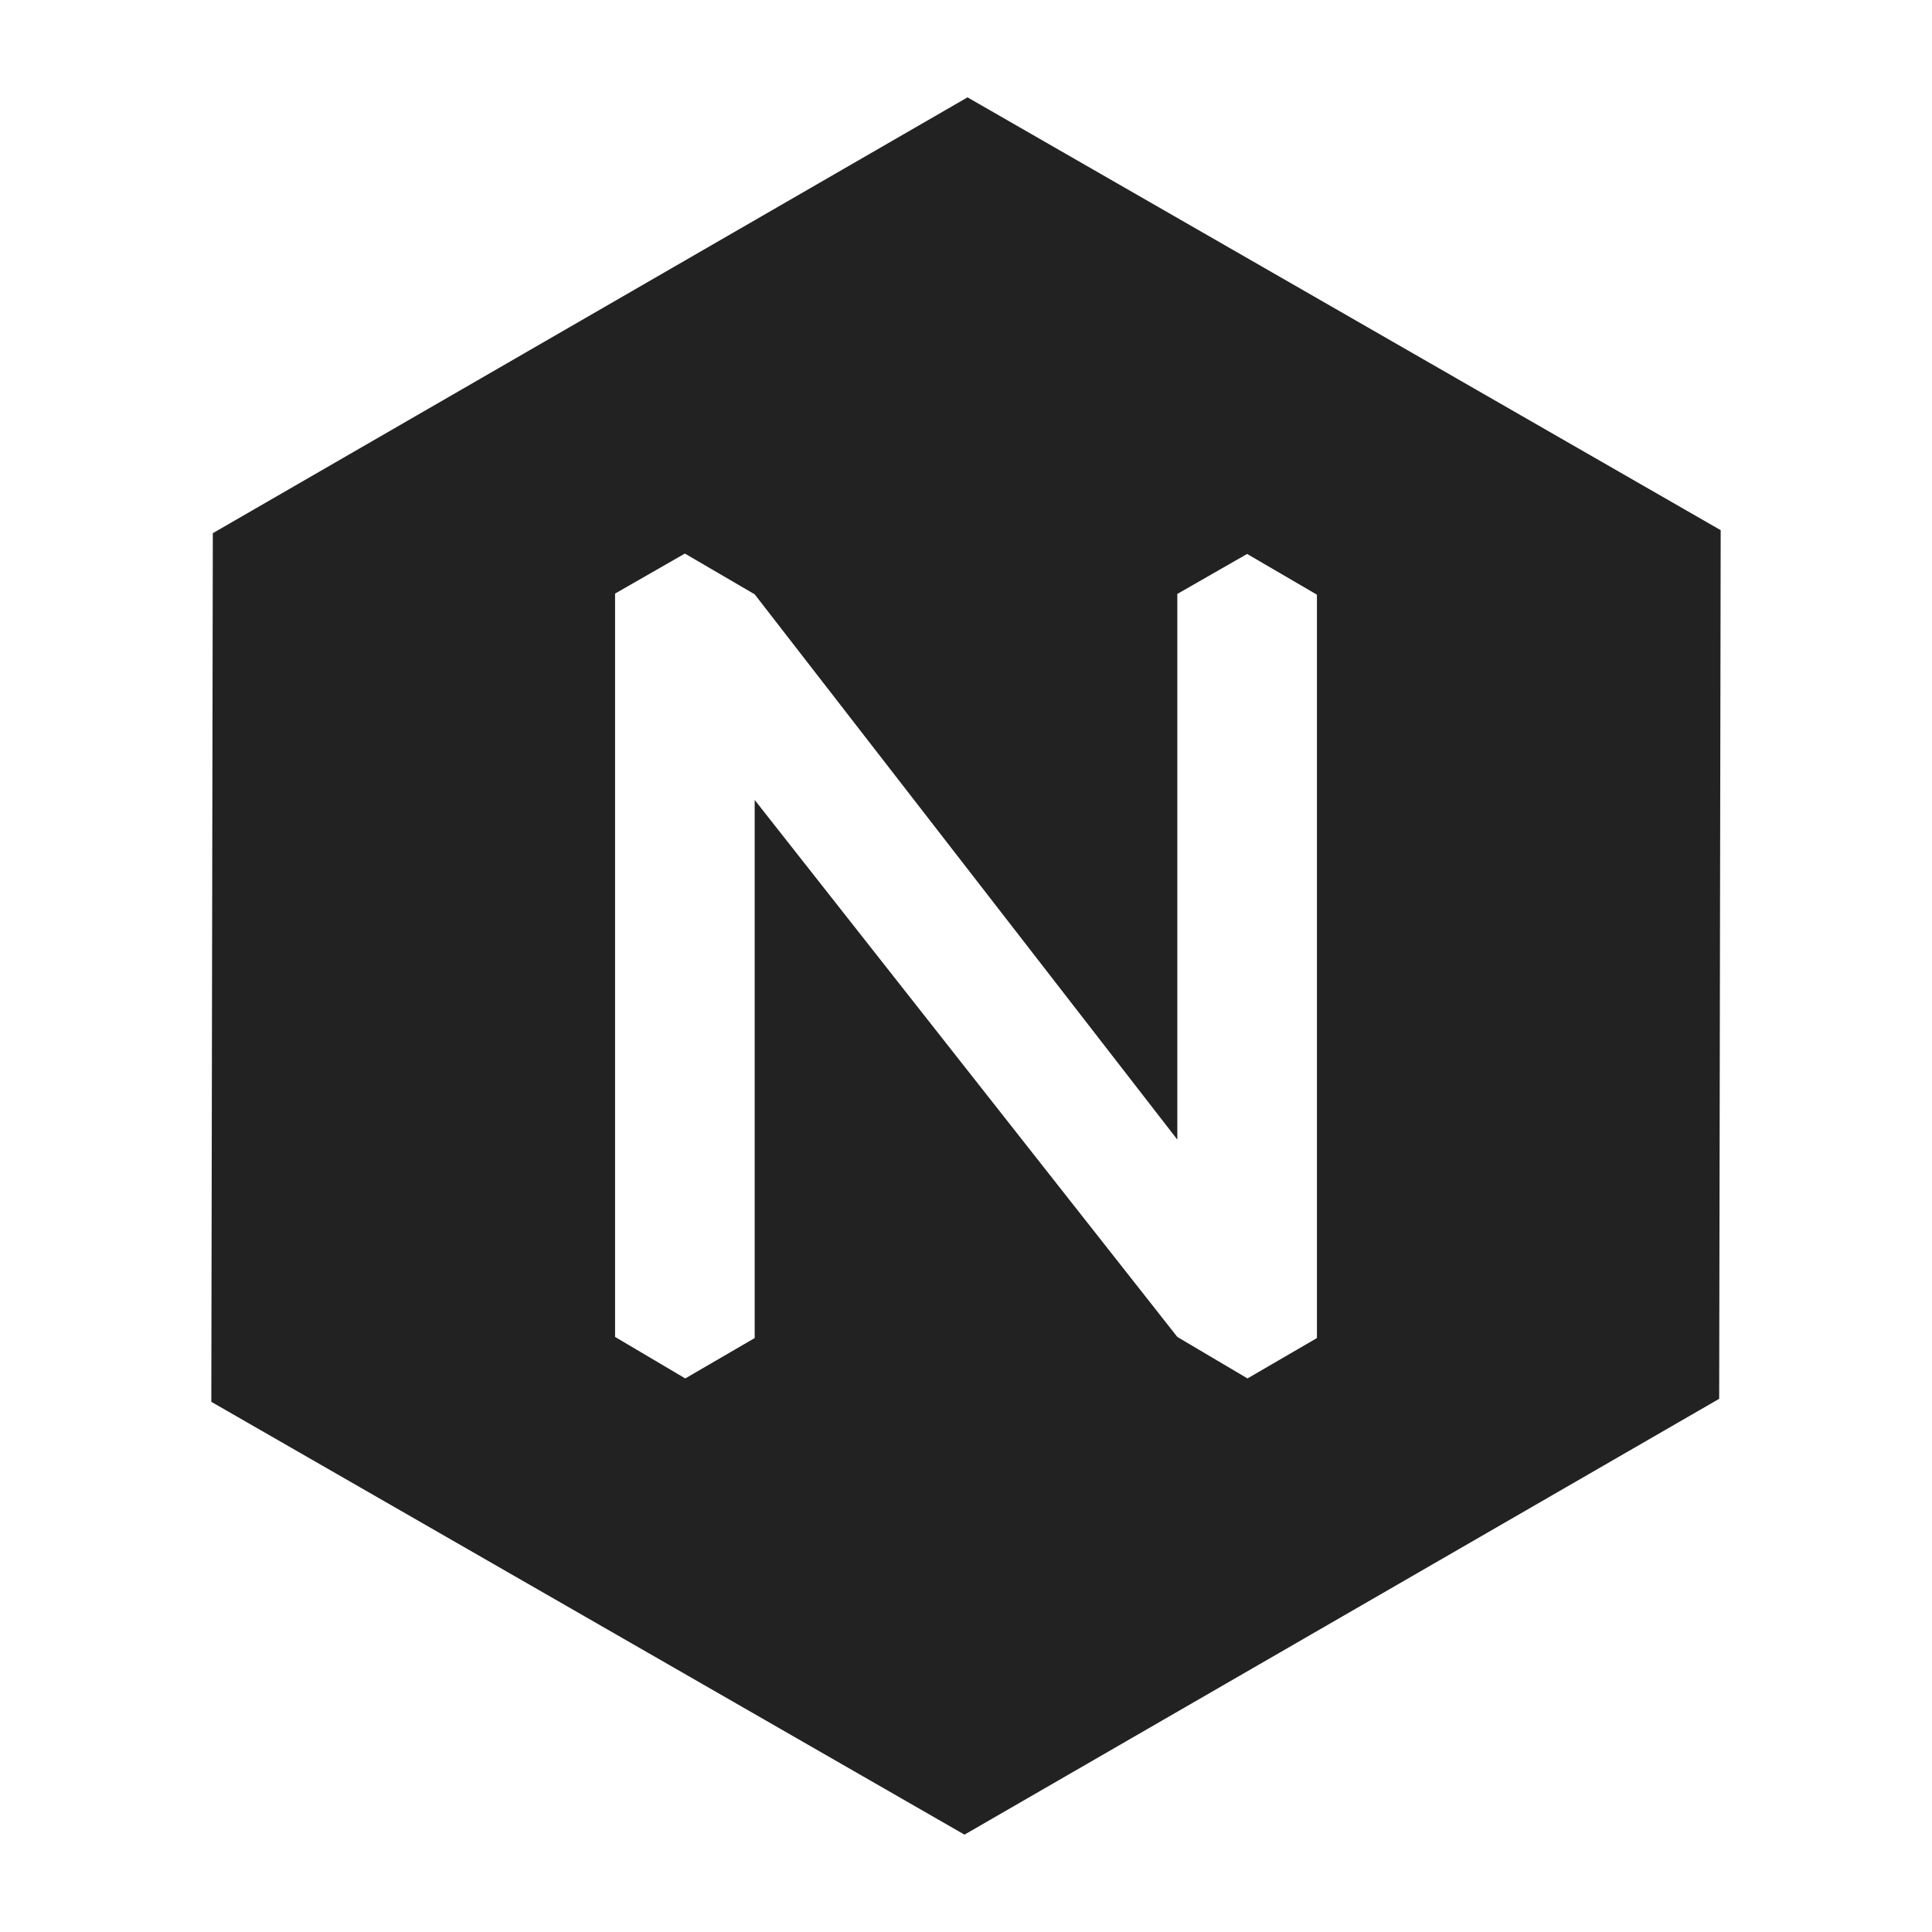
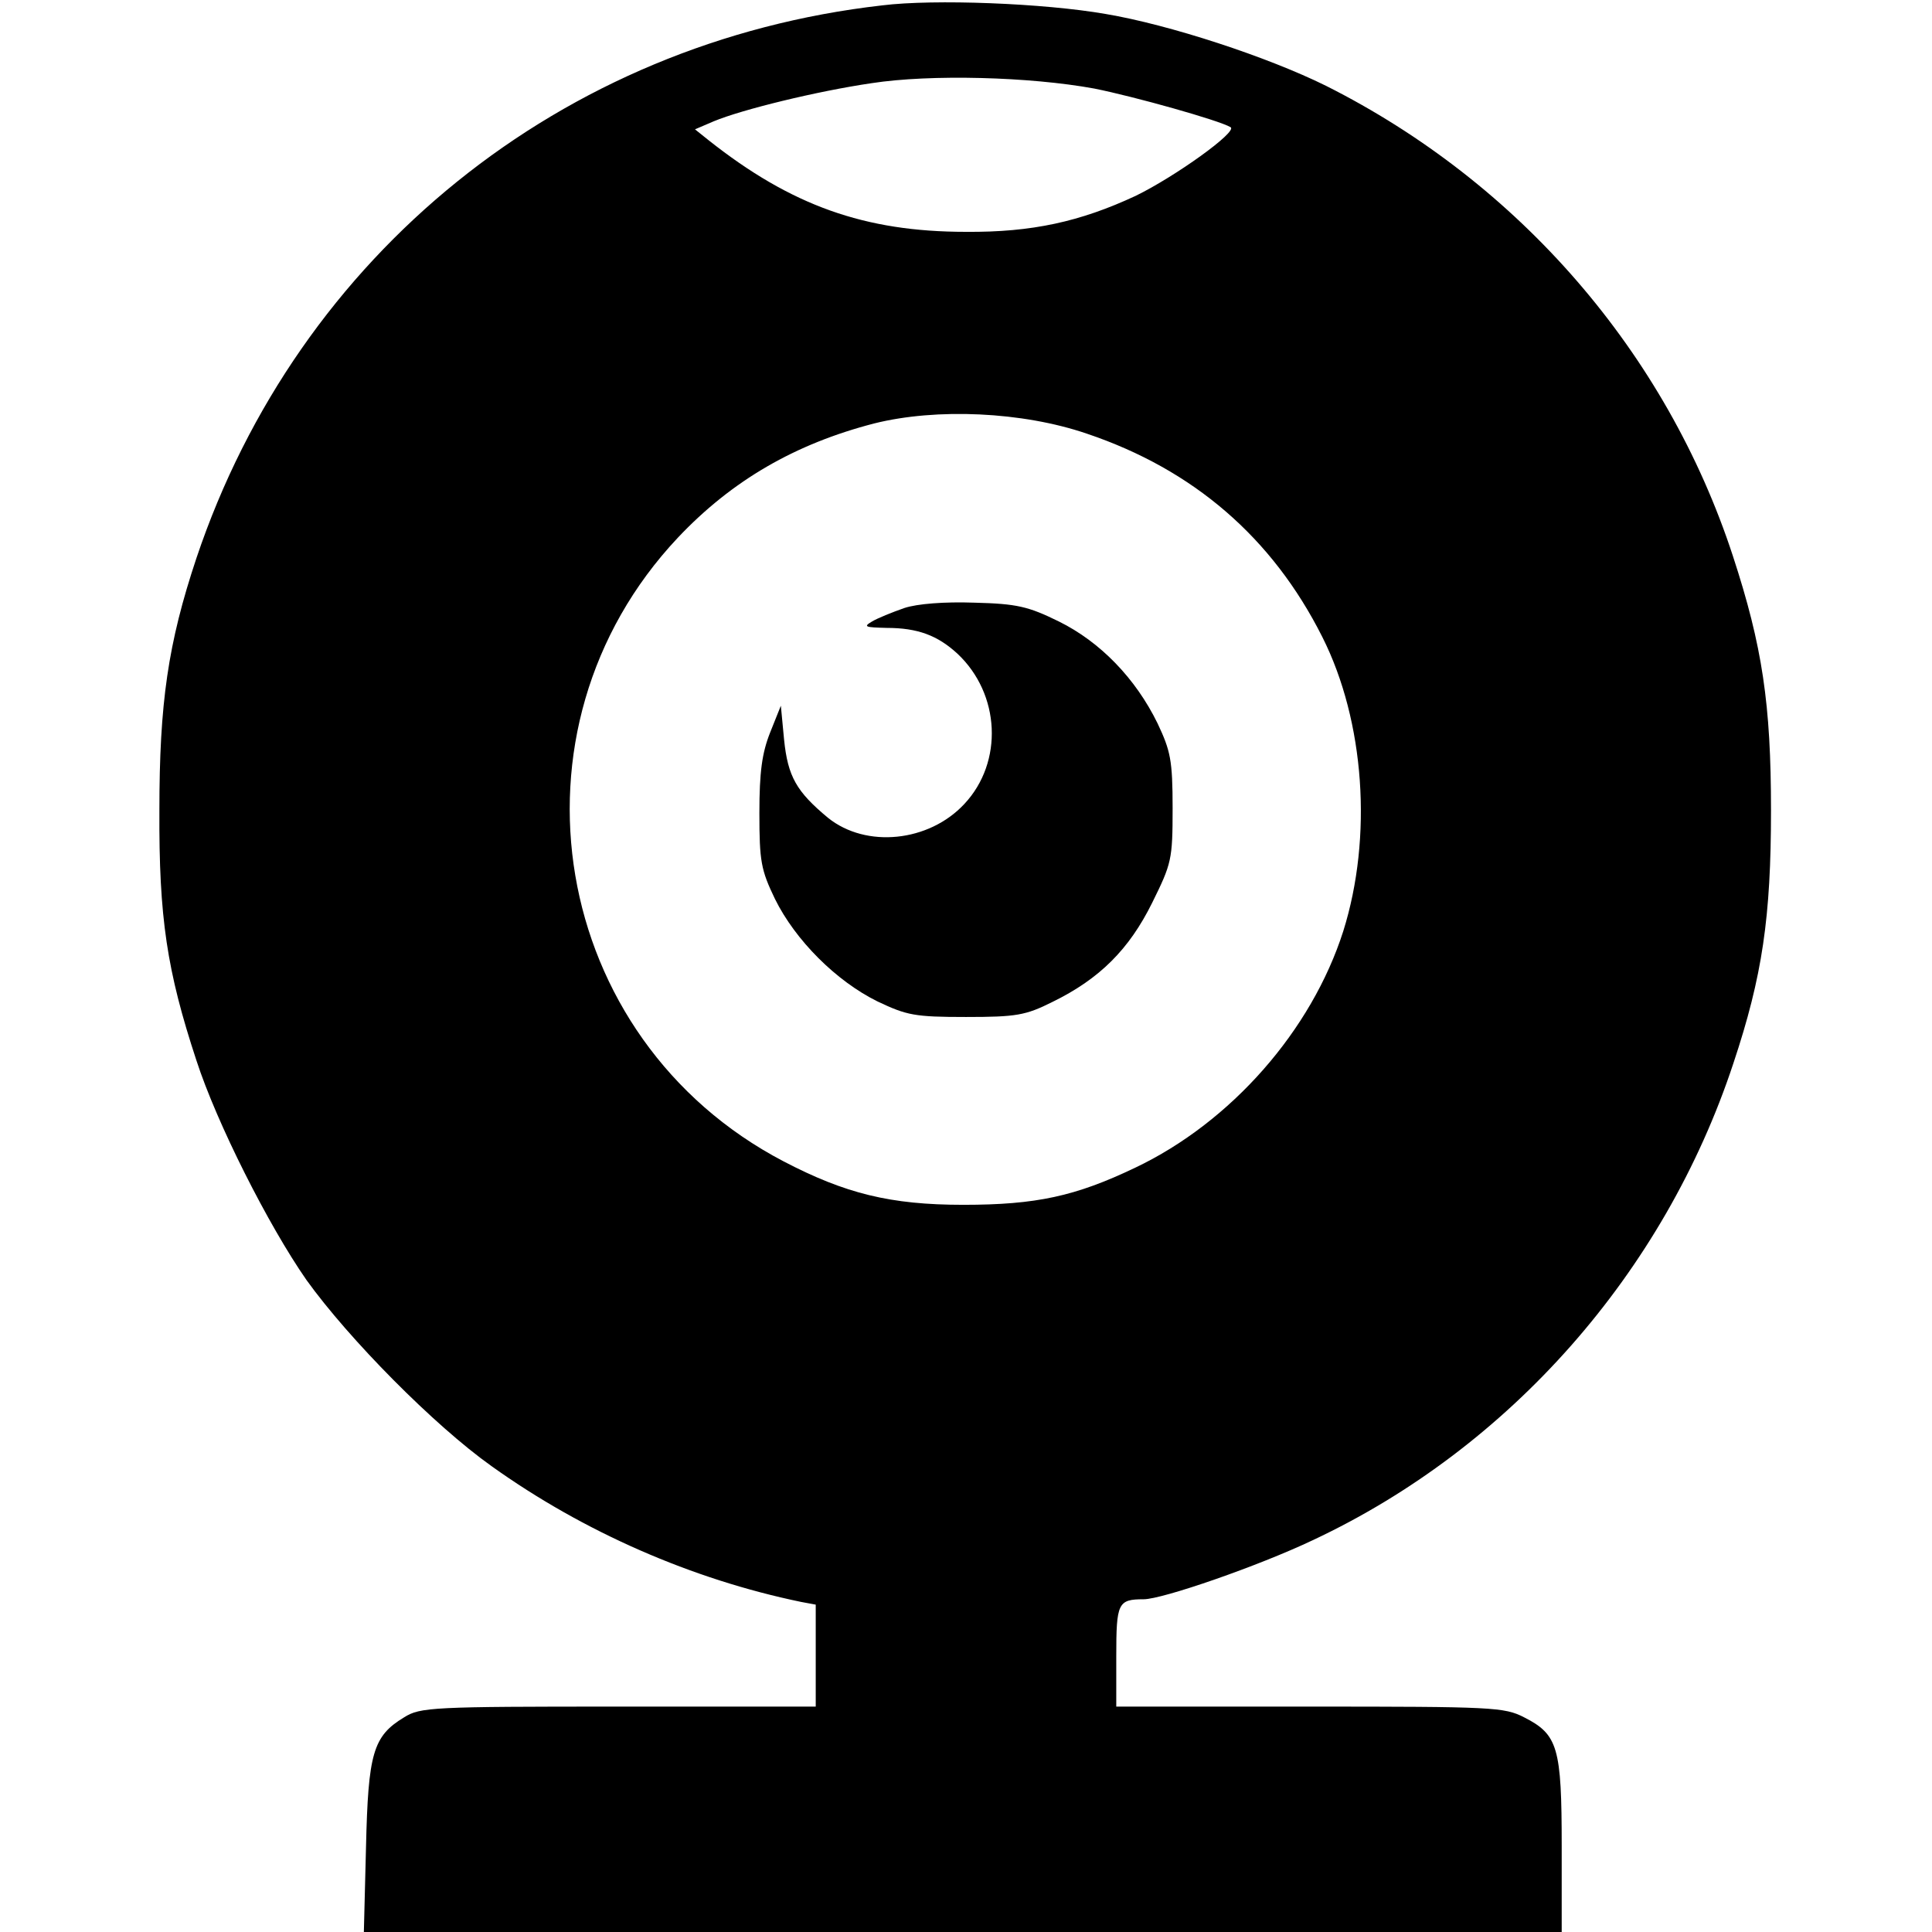
- <svg xmlns="http://www.w3.org/2000/svg" xml:space="preserve" enable-background="new 0 0 512 512" viewBox="0 0 512 512" height="512px" width="512px" y="0px" x="0px" id="NexT" version="1.1">
-   <defs id="defs3388" />
-   <path style="fill:#222222;fill-opacity:1" id="path3384" d="M 256.4,25.8 56.4,141.3 56,371.5 255.6,486.2 455.6,370.7 456,140.5 Z m 92.6,328.8 -18.4,10.7 -18.6,-11 0,0 -112,-142.3 0,142.6 -18.4,10.7 -18.6,-11 0,-197 18.5,-10.6 18.5,10.8 0,0 112,144.5 0,-144.6 18.5,-10.6 18.5,10.8 z" />
+ <svg xmlns="http://www.w3.org/2000/svg" version="1.0" width="360pt" height="360pt" viewBox="0 0 360 360" preserveAspectRatio="xMidYMid meet">
+   <g transform="translate(0,360) scale(0.1,-0.1)" fill="#000000" stroke="none">
+     <path d="M1644 3590 c-598 -68 -1088 -464 -1278 -1030 -53 -159 -69 -270 -69 -470 -1 -200 14 -299 69 -466 38 -117 134 -307 205 -409 79 -110 238 -271 345 -347 172 -123 374 -211 577 -253 l27 -5 0 -95 0 -95 -367 0 c-347 0 -370 -1 -400 -20 -58 -35 -67 -67 -71 -242 l-4 -158 1116 0 1116 0 0 160 c0 184 -7 208 -70 240 -37 19 -58 20 -400 20 l-360 0 0 94 c0 99 3 106 51 106 35 0 214 62 315 110 367 172 655 498 784 889 54 162 70 272 70 471 0 198 -16 306 -71 474 -124 379 -398 695 -758 876 -109 54 -292 114 -411 134 -115 20 -319 28 -416 16z m395 -155 c75 -15 232 -59 254 -72 14 -8 -103 -92 -177 -128 -103 -48 -193 -68 -316 -67 -189 0 -326 49 -480 171 l-25 20 35 15 c53 22 192 56 294 71 110 17 295 12 415 -10z m-14 -643 c199 -67 346 -194 439 -379 79 -157 94 -373 39 -548 -59 -185 -209 -356 -388 -441 -111 -53 -184 -69 -320 -69 -136 0 -220 21 -335 81 -436 228 -533 805 -197 1162 101 107 219 175 366 213 116 29 276 22 396 -19z" />
+     <path d="M1685 2467 c-23 -8 -50 -19 -60 -25 -17 -10 -13 -11 27 -12 58 0 95 -14 132 -48 80 -75 86 -202 13 -280 -66 -71 -183 -83 -254 -26 -59 49 -75 77 -82 146 l-6 63 -20 -50 c-15 -38 -20 -73 -20 -150 0 -90 3 -106 29 -160 38 -77 114 -153 191 -191 55 -26 69 -29 165 -29 94 0 111 3 161 28 88 43 143 98 186 185 36 73 38 80 38 176 0 90 -4 107 -28 158 -41 84 -107 152 -184 190 -57 28 -78 33 -157 35 -56 2 -107 -2 -131 -10z" />
+   </g>
</svg>
